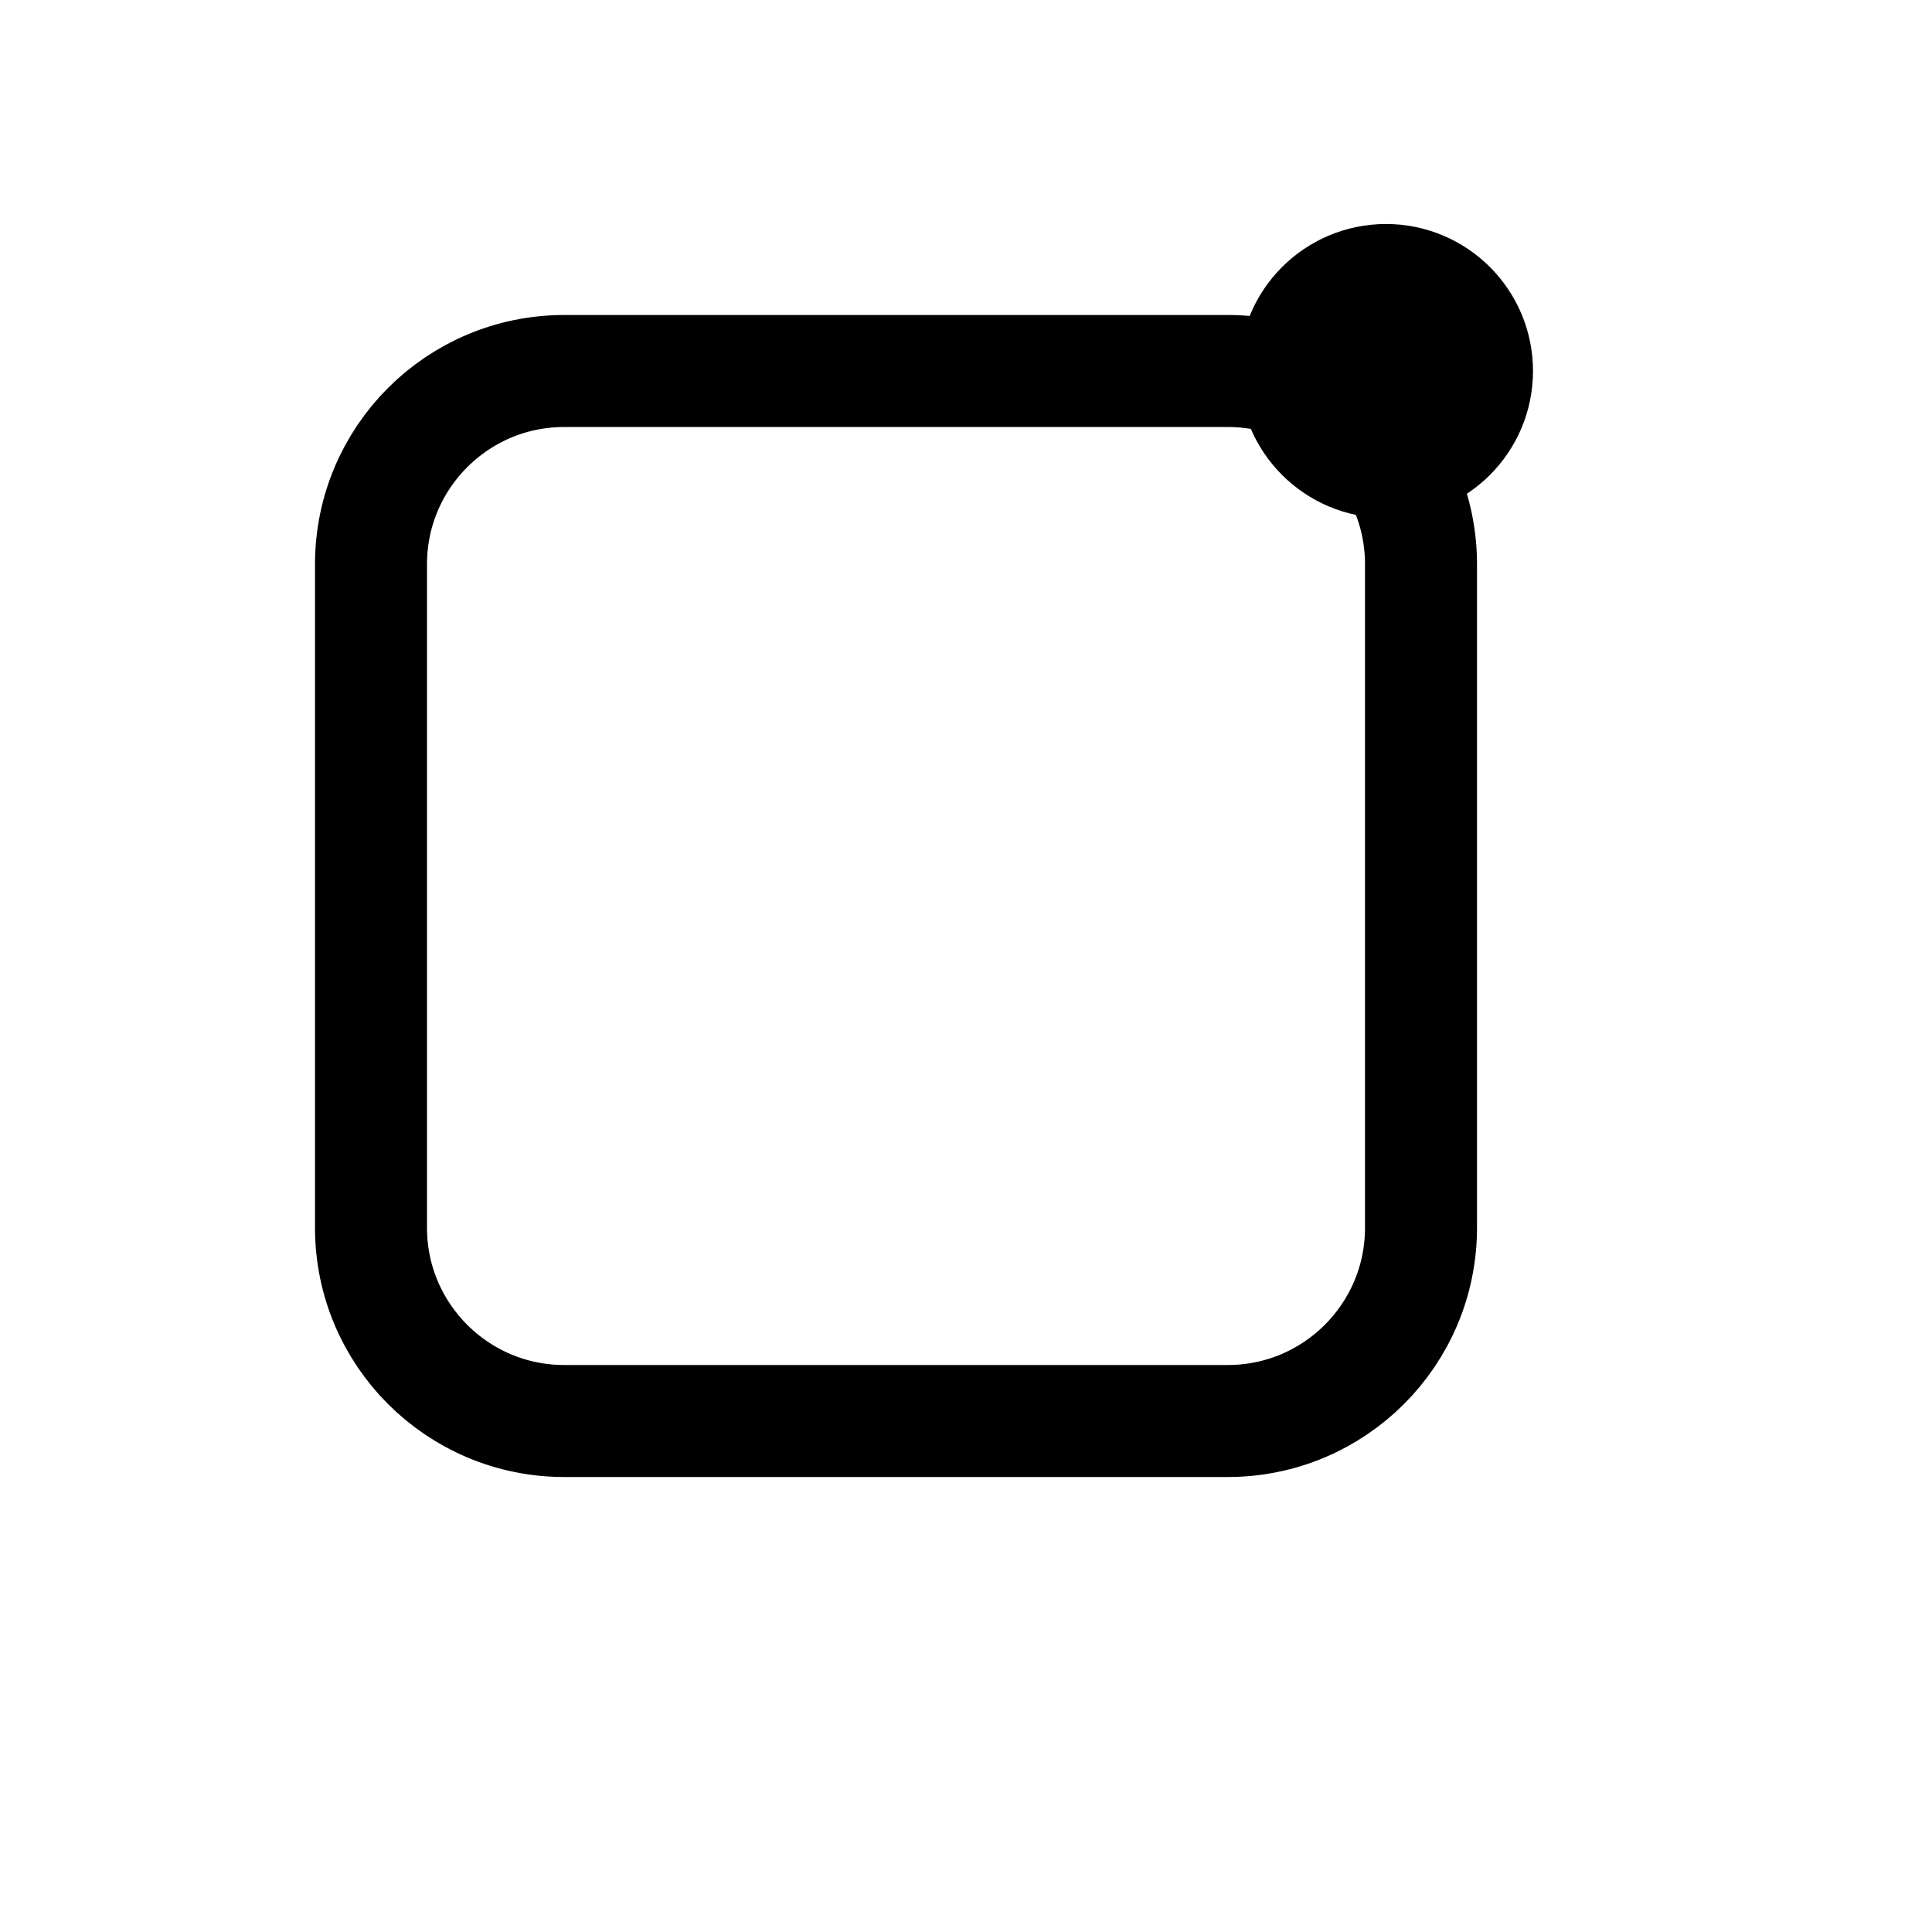
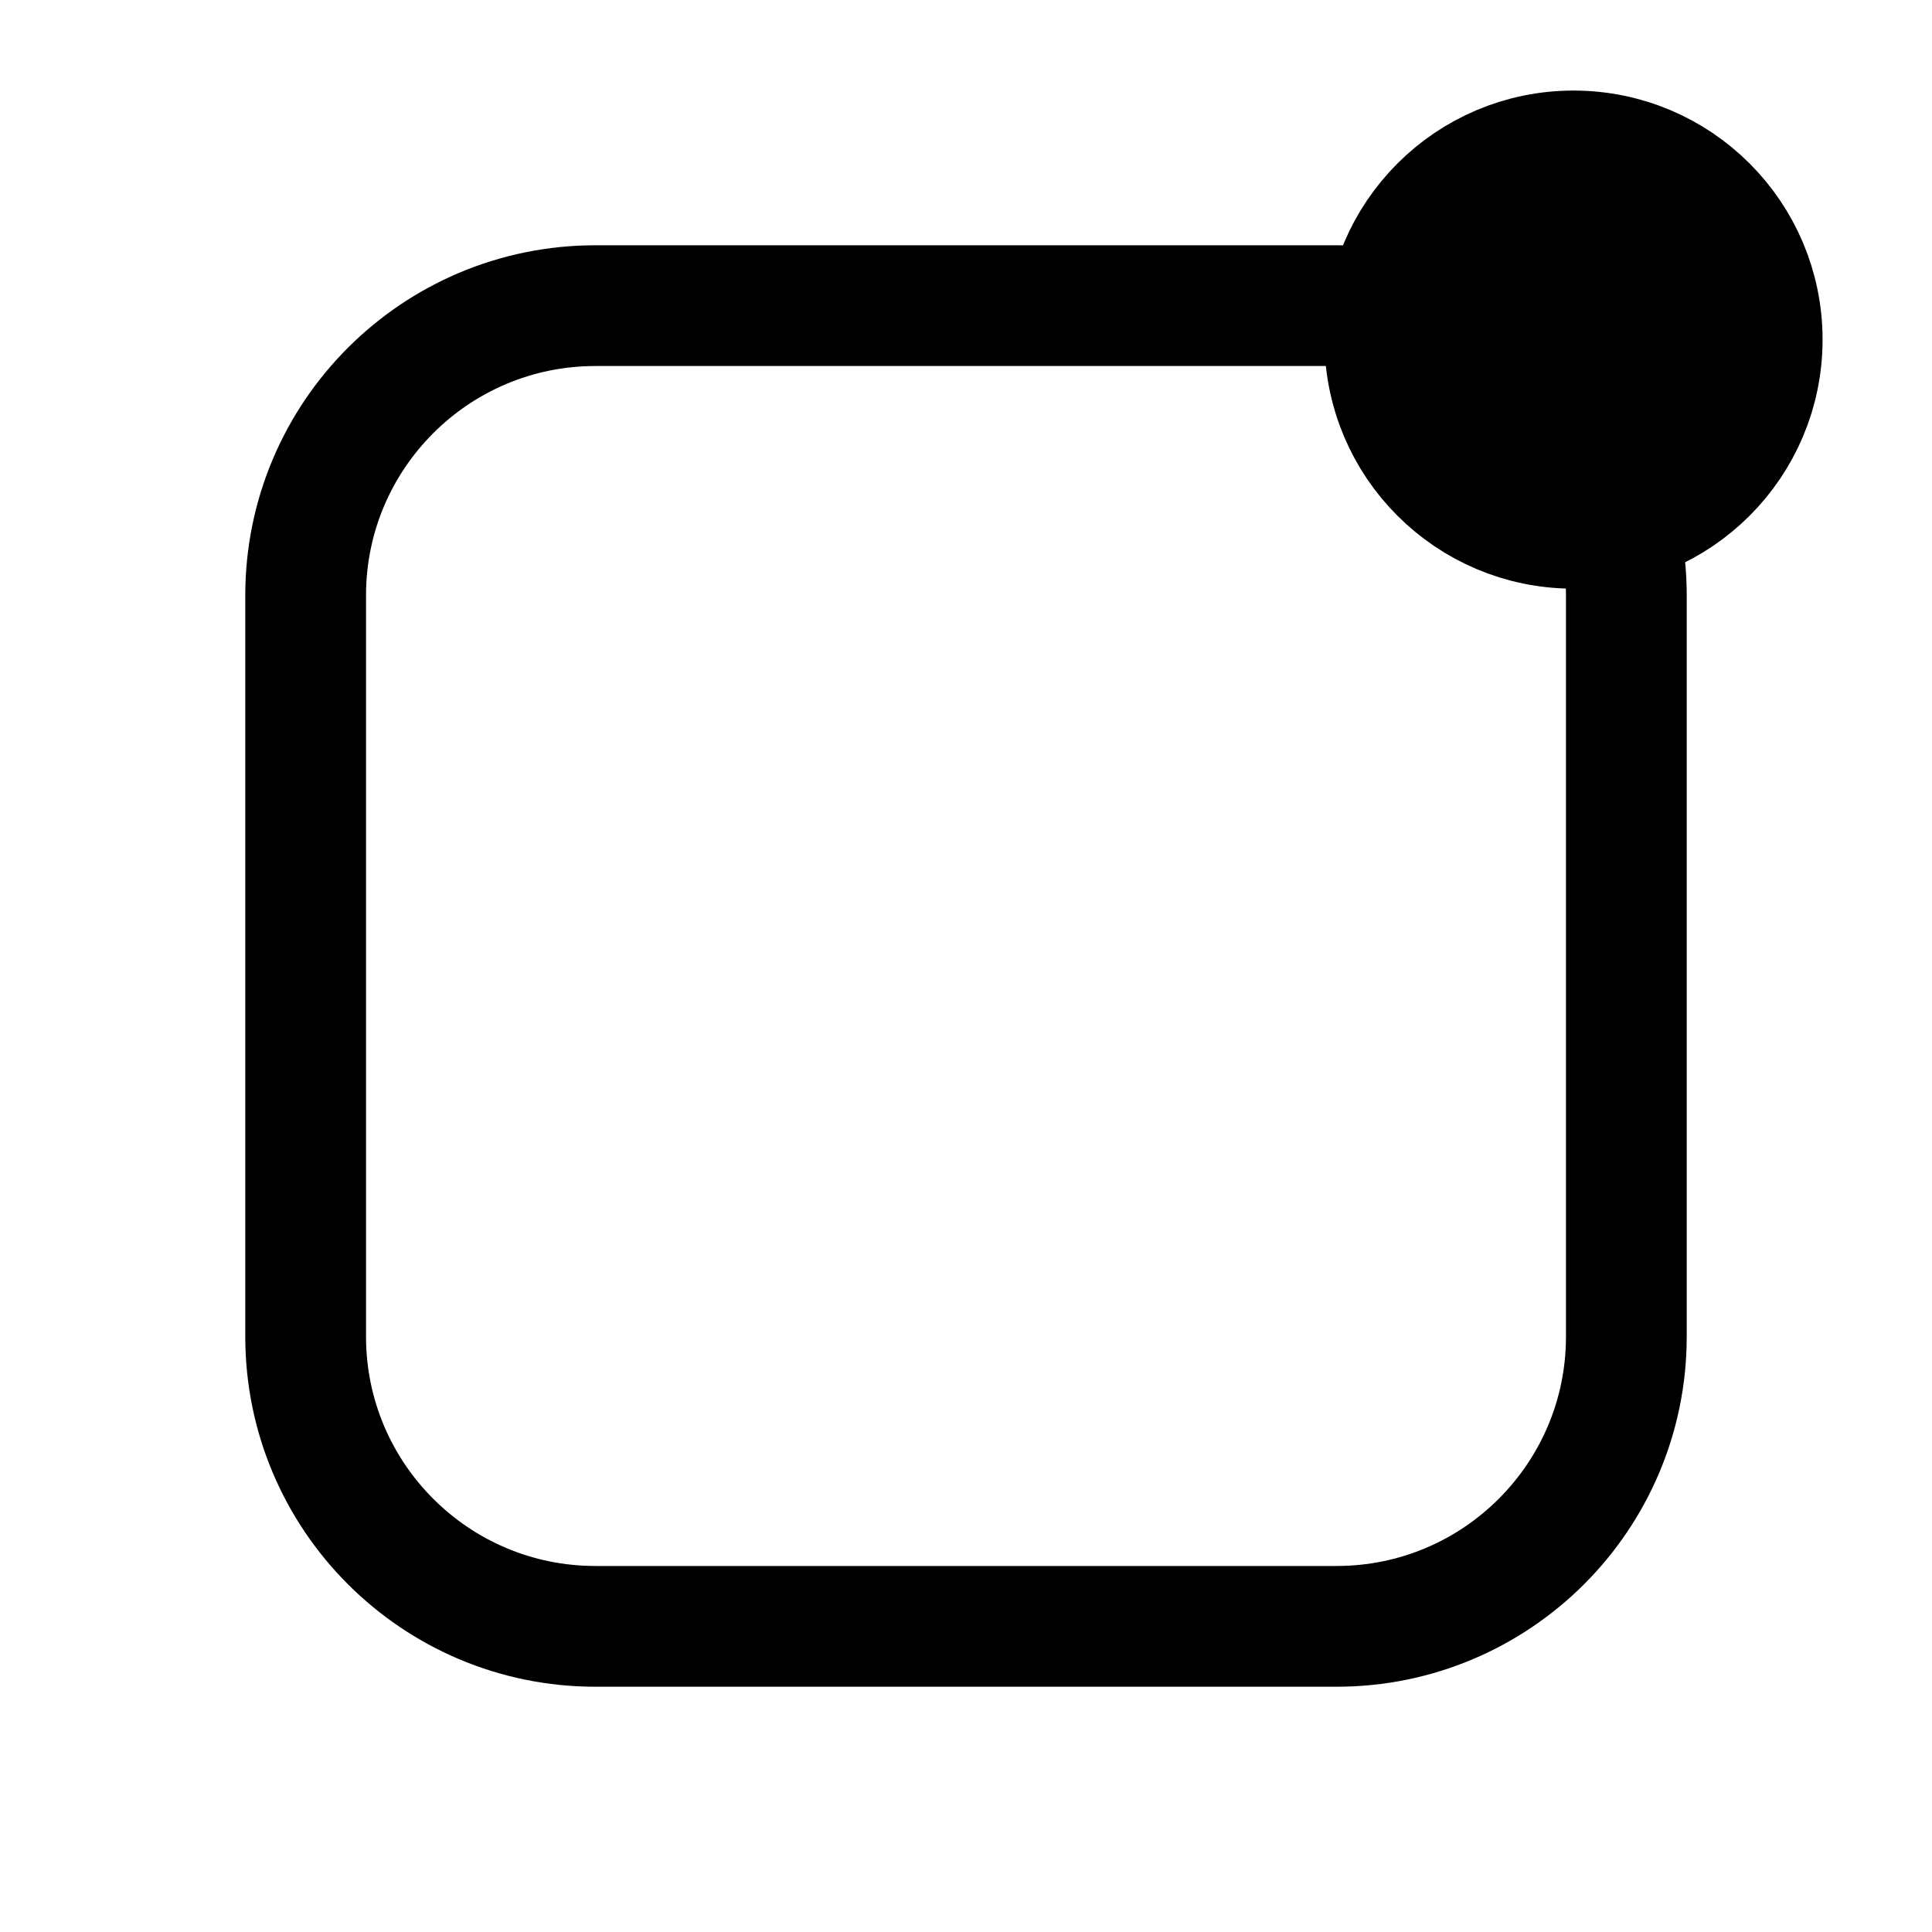
- <svg xmlns="http://www.w3.org/2000/svg" width="552px" height="552px" viewBox="0 0 552 552" version="1.1">
-   <g stroke="none" stroke-width="1" fill="none" fill-rule="evenodd">
-     <g transform="translate(106, 106)" stroke="currentColor" stroke-width="32">
-       <rect x="0" y="0" width="300" height="300" rx="10%" />
-       <ellipse cx="290" cy="0" rx="26" ry="26" fill="currentColor" />
-     </g>
+ <svg xmlns="http://www.w3.org/2000/svg" width="512" height="512px" viewBox="0 0 512 512" version="1.1">
+   <g transform="translate(81, 81)" fill="none" stroke="currentColor" stroke-width="32">
+     <rect x="0" y="0" width="350" height="350" rx="15%" />
+     <ellipse cx="336" cy="9" rx="50" ry="50" fill="currentColor" />
  </g>
</svg>
